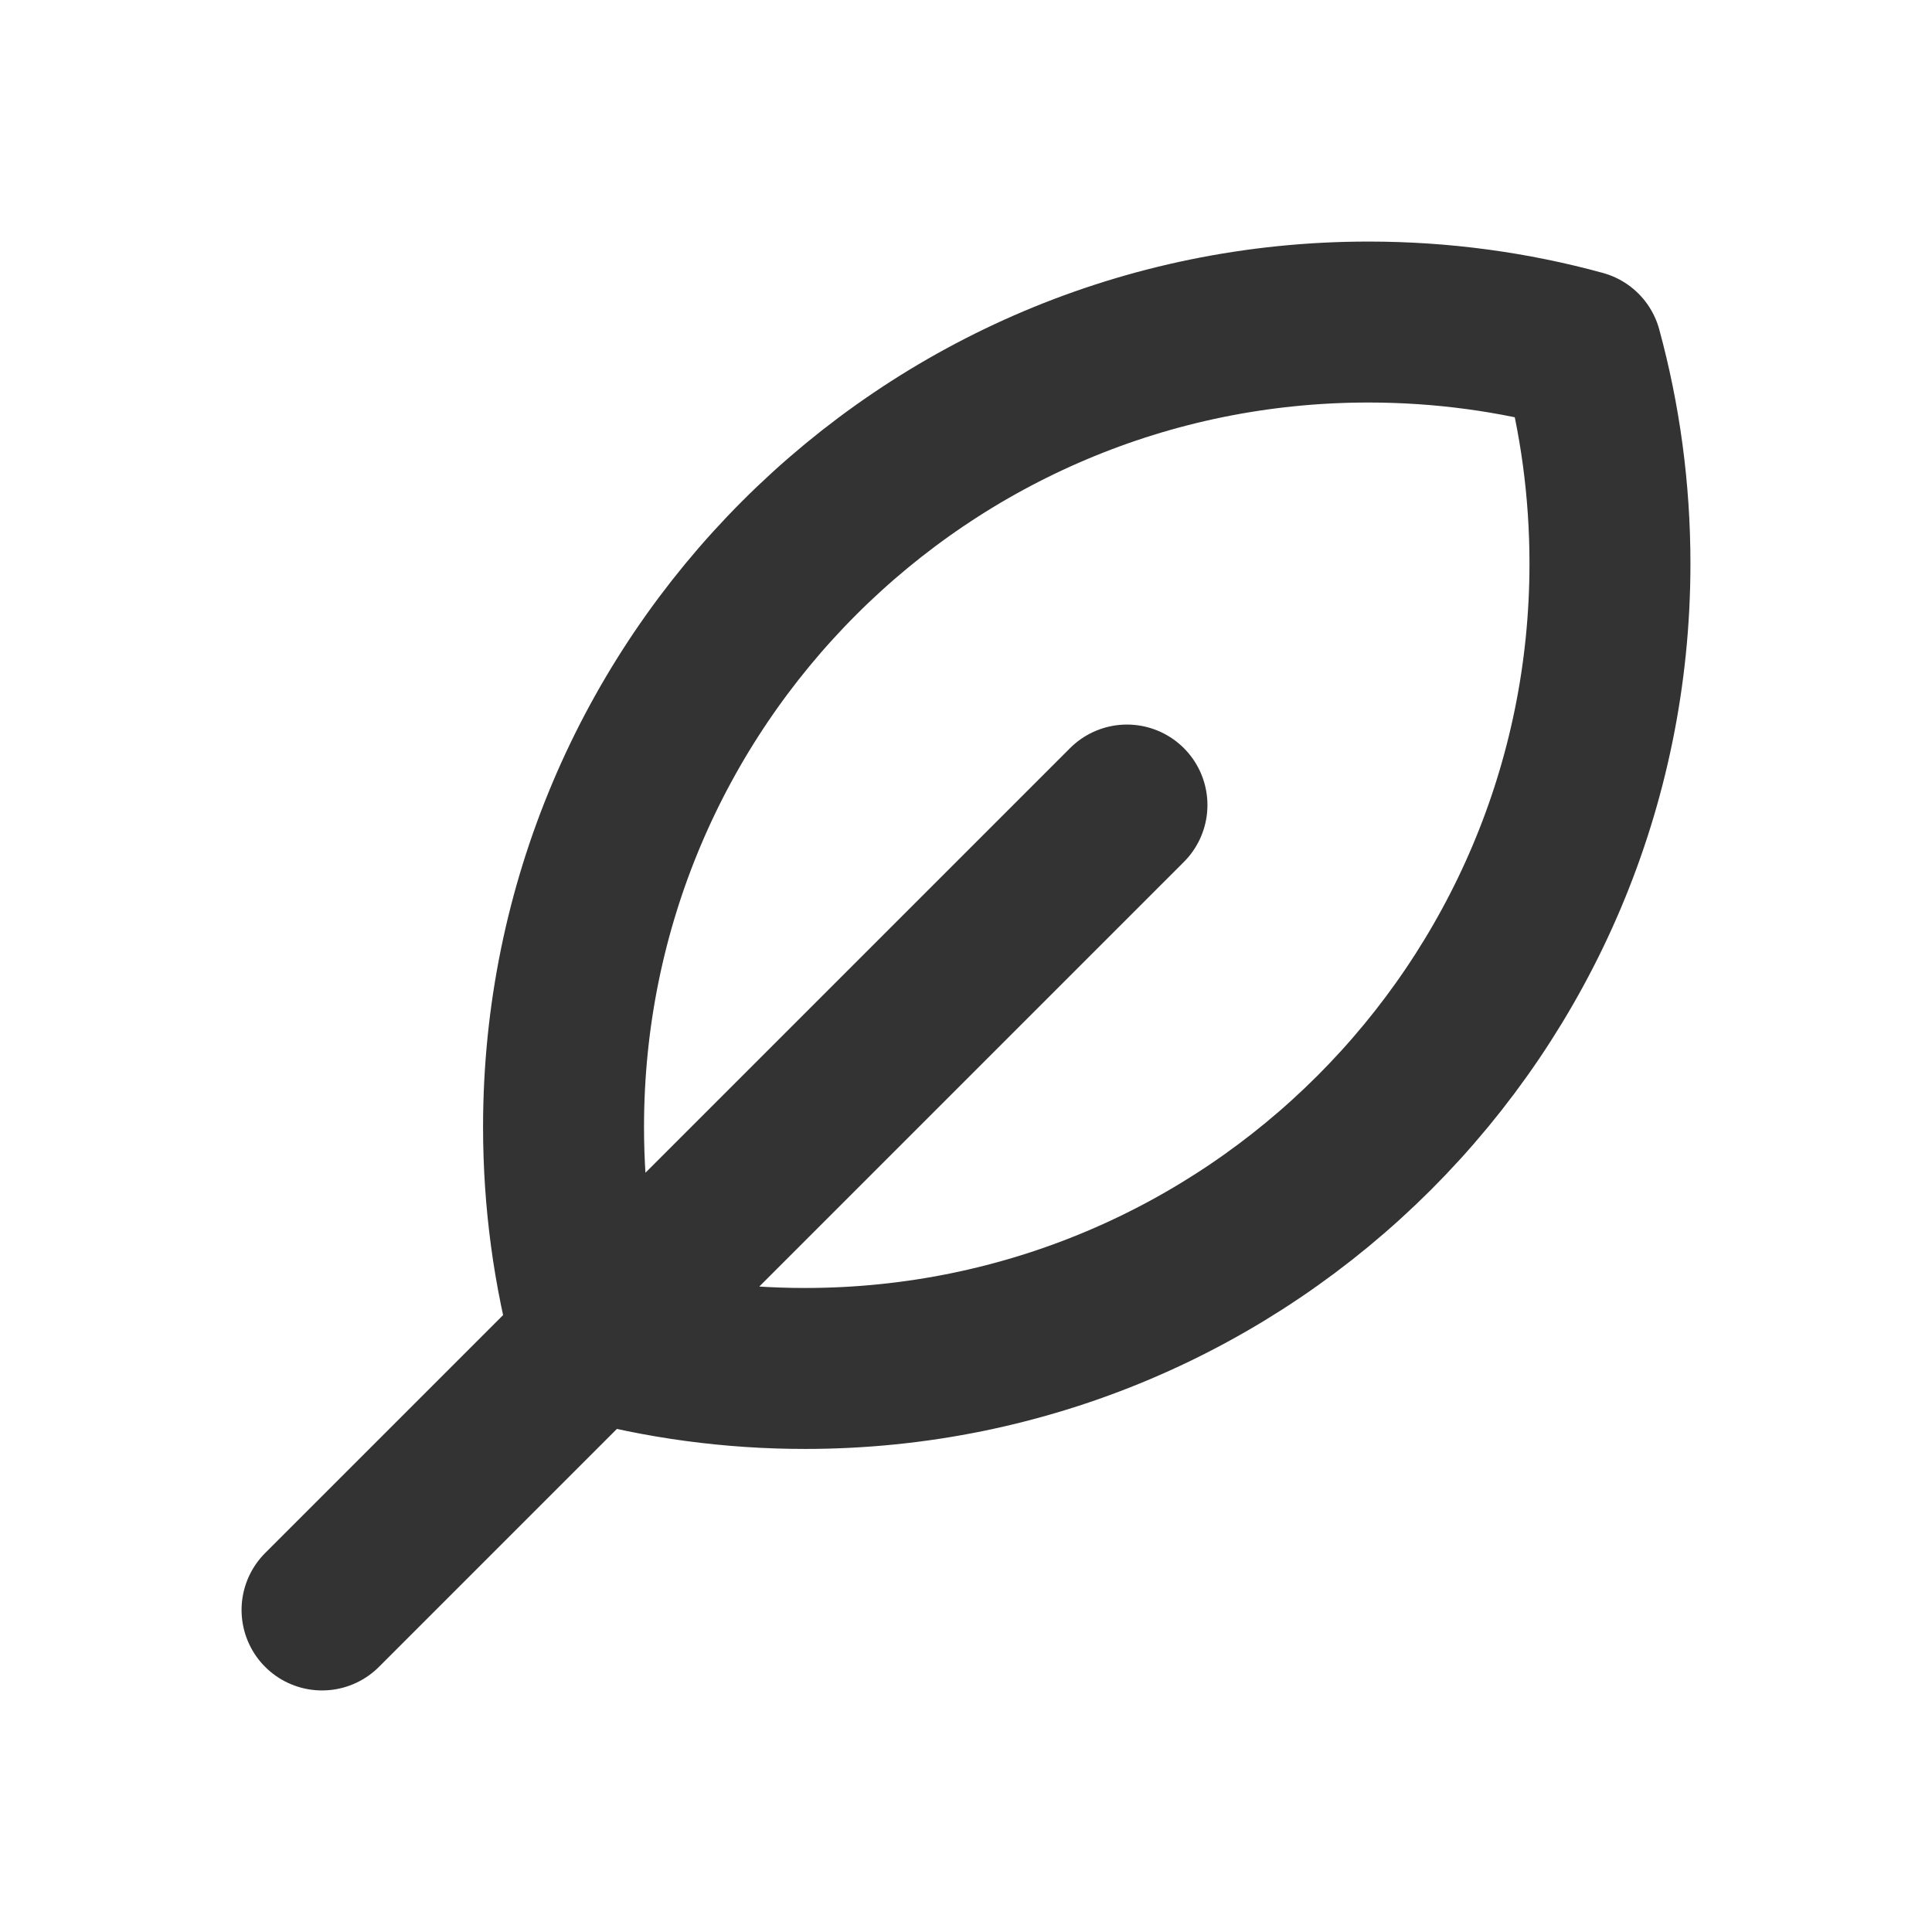
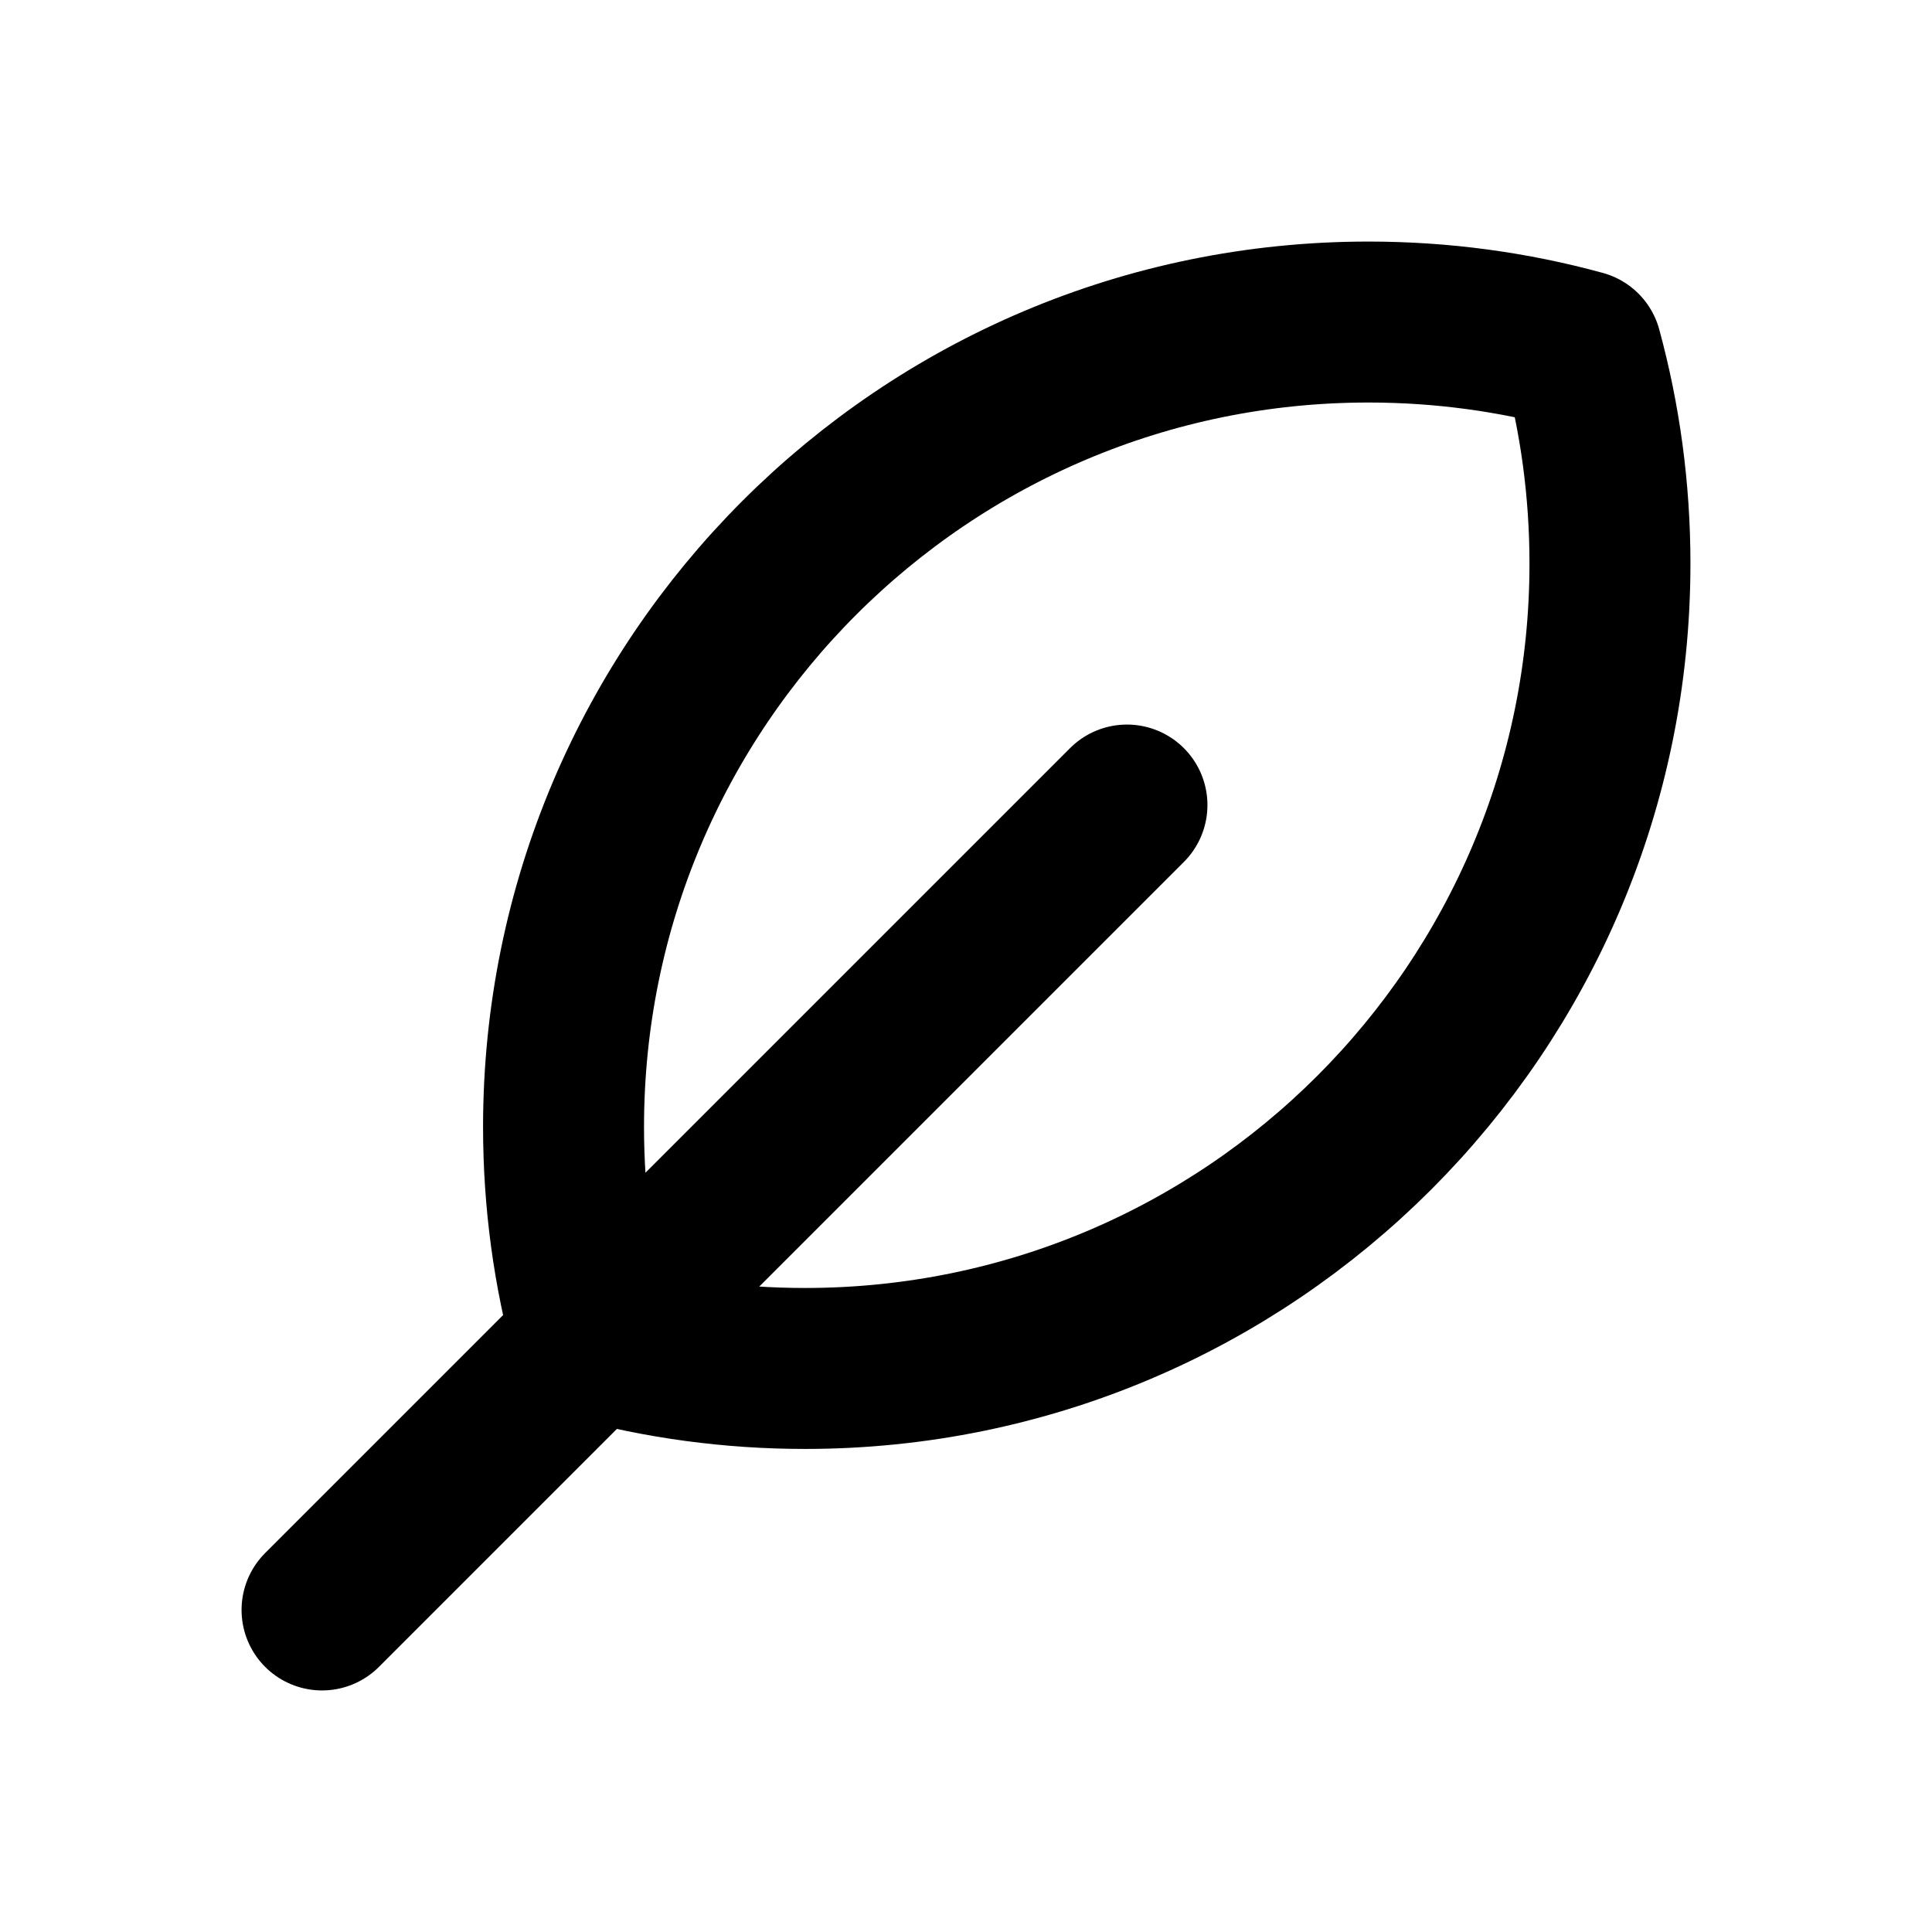
<svg xmlns="http://www.w3.org/2000/svg" width="16" height="16" viewBox="0 0 16 16" fill="none">
-   <path d="M9.333 6.667L2.667 13.333M13.333 4.667C13.333 8.349 10.349 11.333 6.667 11.333C6.056 11.333 5.465 11.251 4.903 11.098C4.749 10.536 4.667 9.944 4.667 9.333C4.667 5.652 7.652 2.667 11.333 2.667C11.944 2.667 12.536 2.749 13.098 2.903C13.251 3.465 13.333 4.056 13.333 4.667Z" stroke="#333333" stroke-width="1.333" stroke-linecap="round" stroke-linejoin="round" />
+   <path d="M9.333 6.667L2.667 13.333M13.333 4.667C13.333 8.349 10.349 11.333 6.667 11.333C6.056 11.333 5.465 11.251 4.903 11.098C4.749 10.536 4.667 9.944 4.667 9.333C4.667 5.652 7.652 2.667 11.333 2.667C11.944 2.667 12.536 2.749 13.098 2.903C13.251 3.465 13.333 4.056 13.333 4.667Z" stroke="currentColor" stroke-width="1.333" stroke-linecap="round" stroke-linejoin="round" />
</svg>
